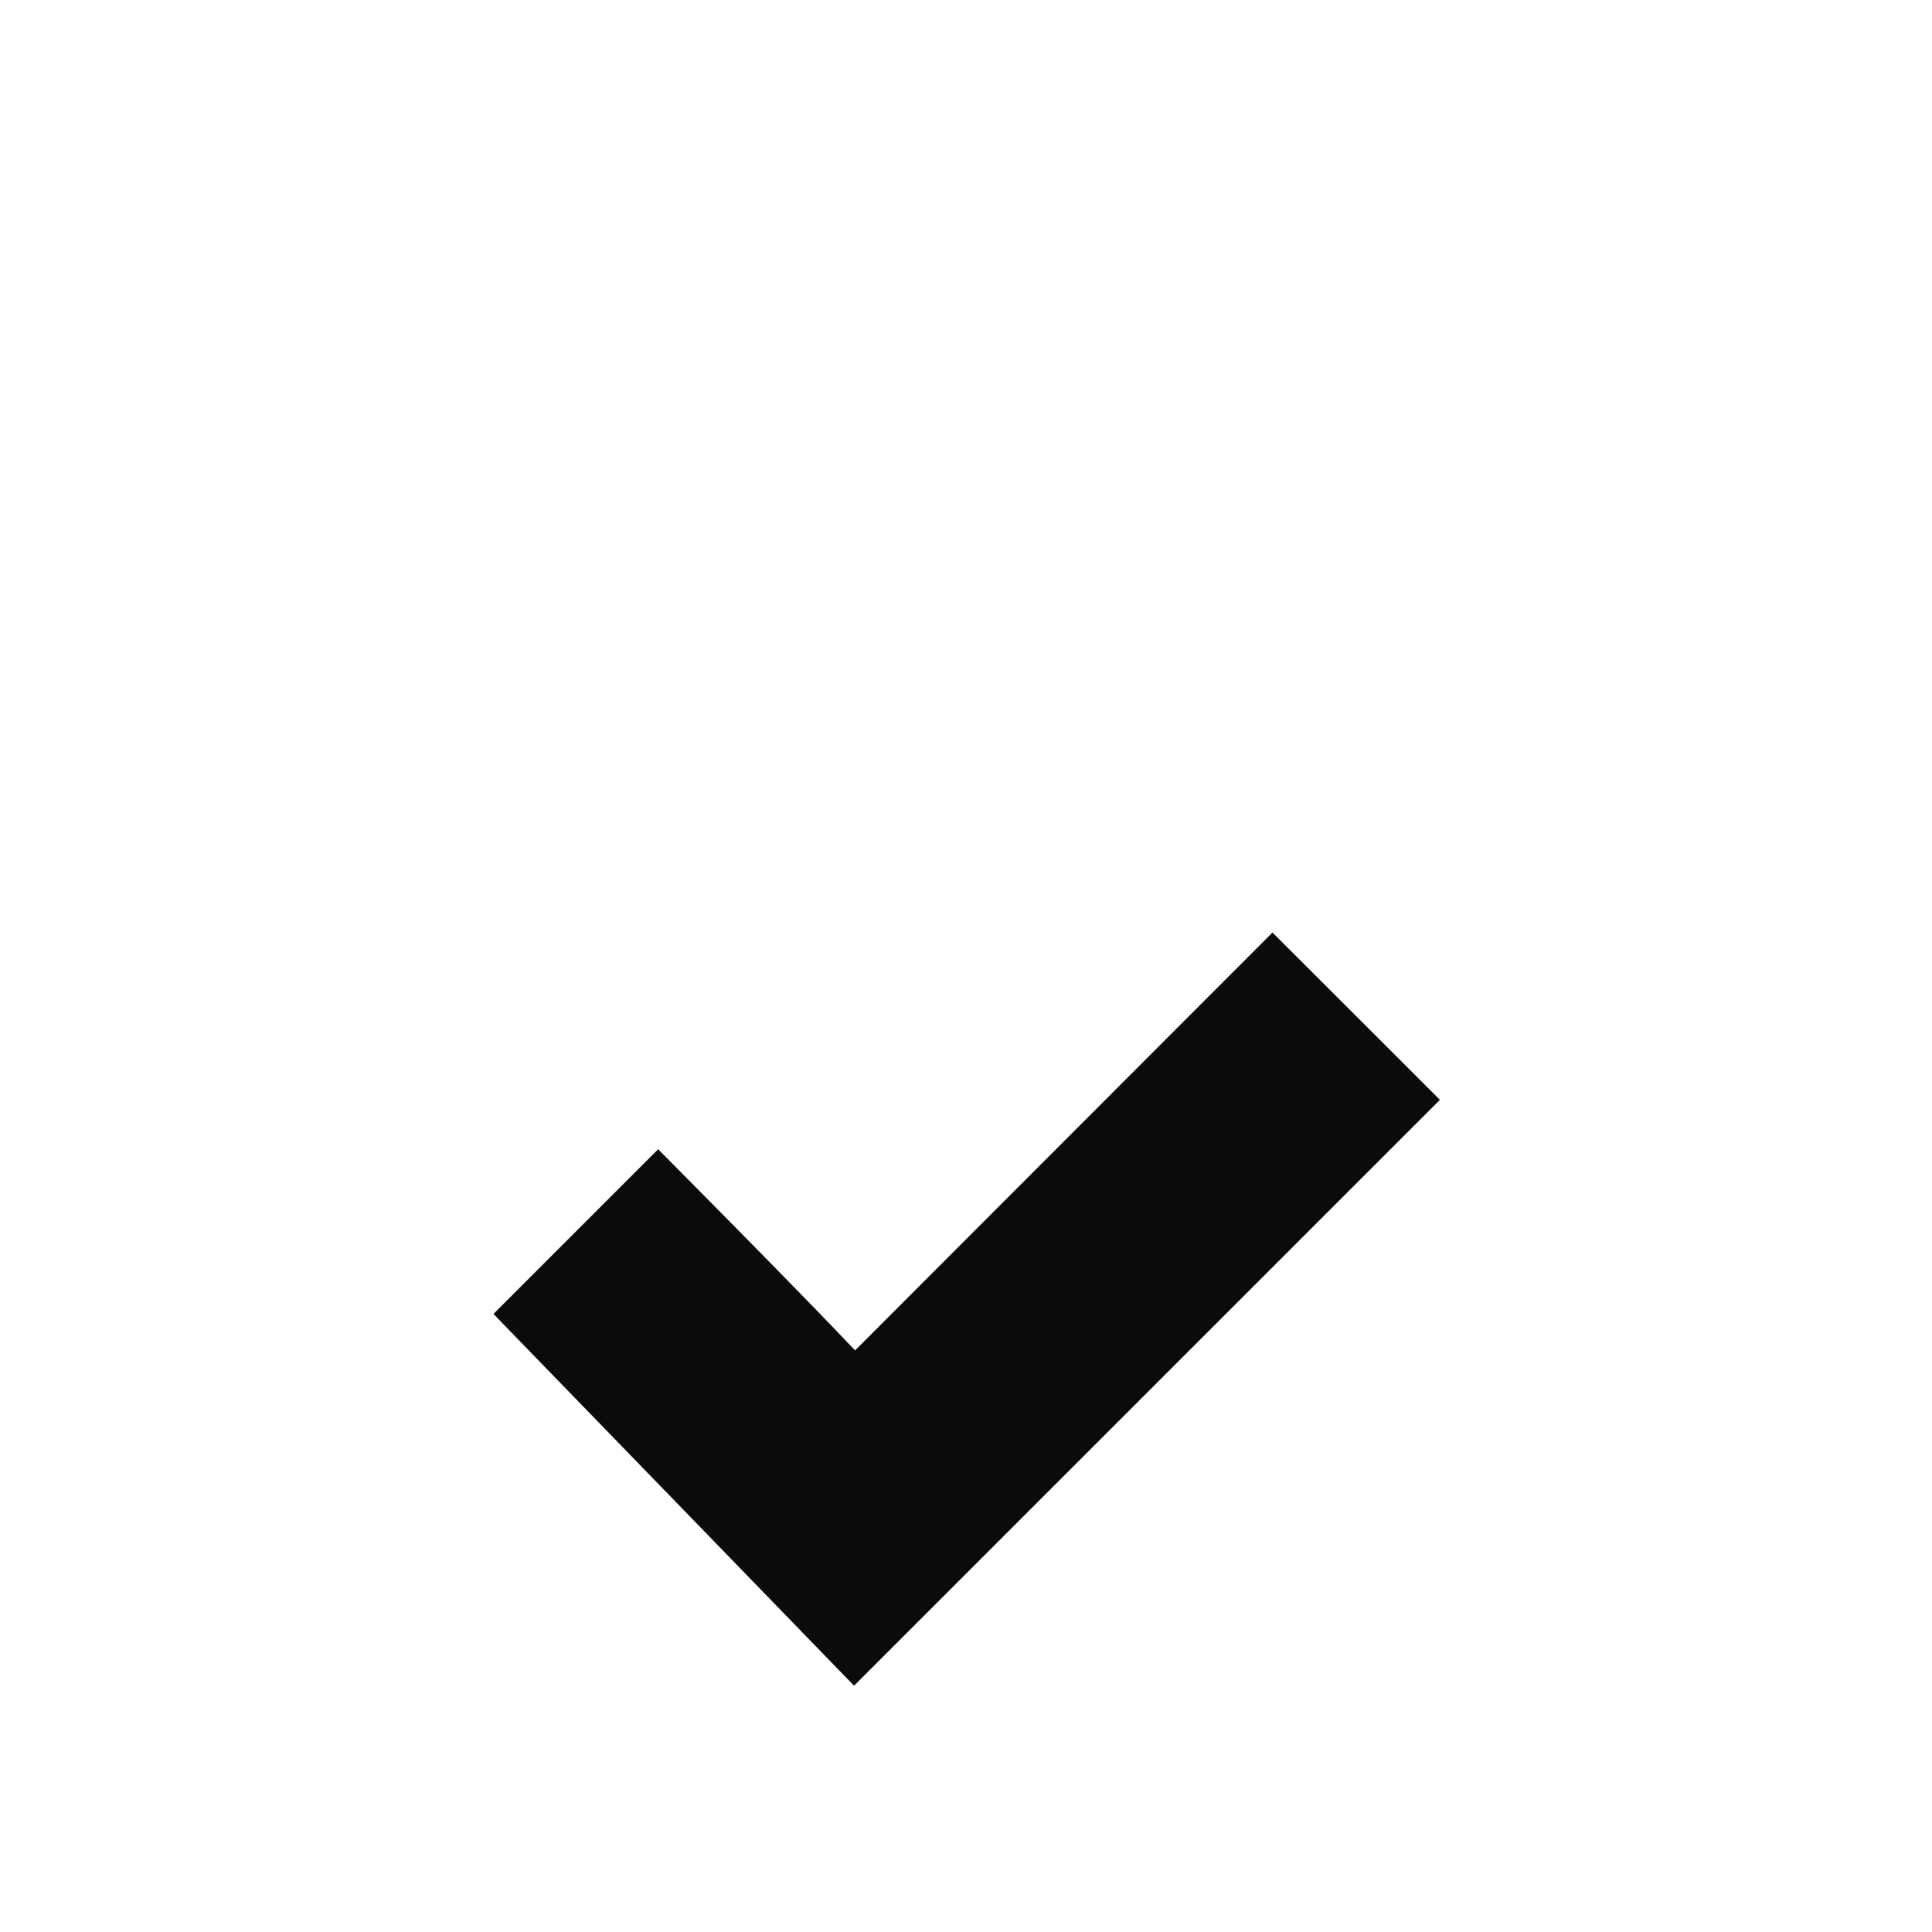
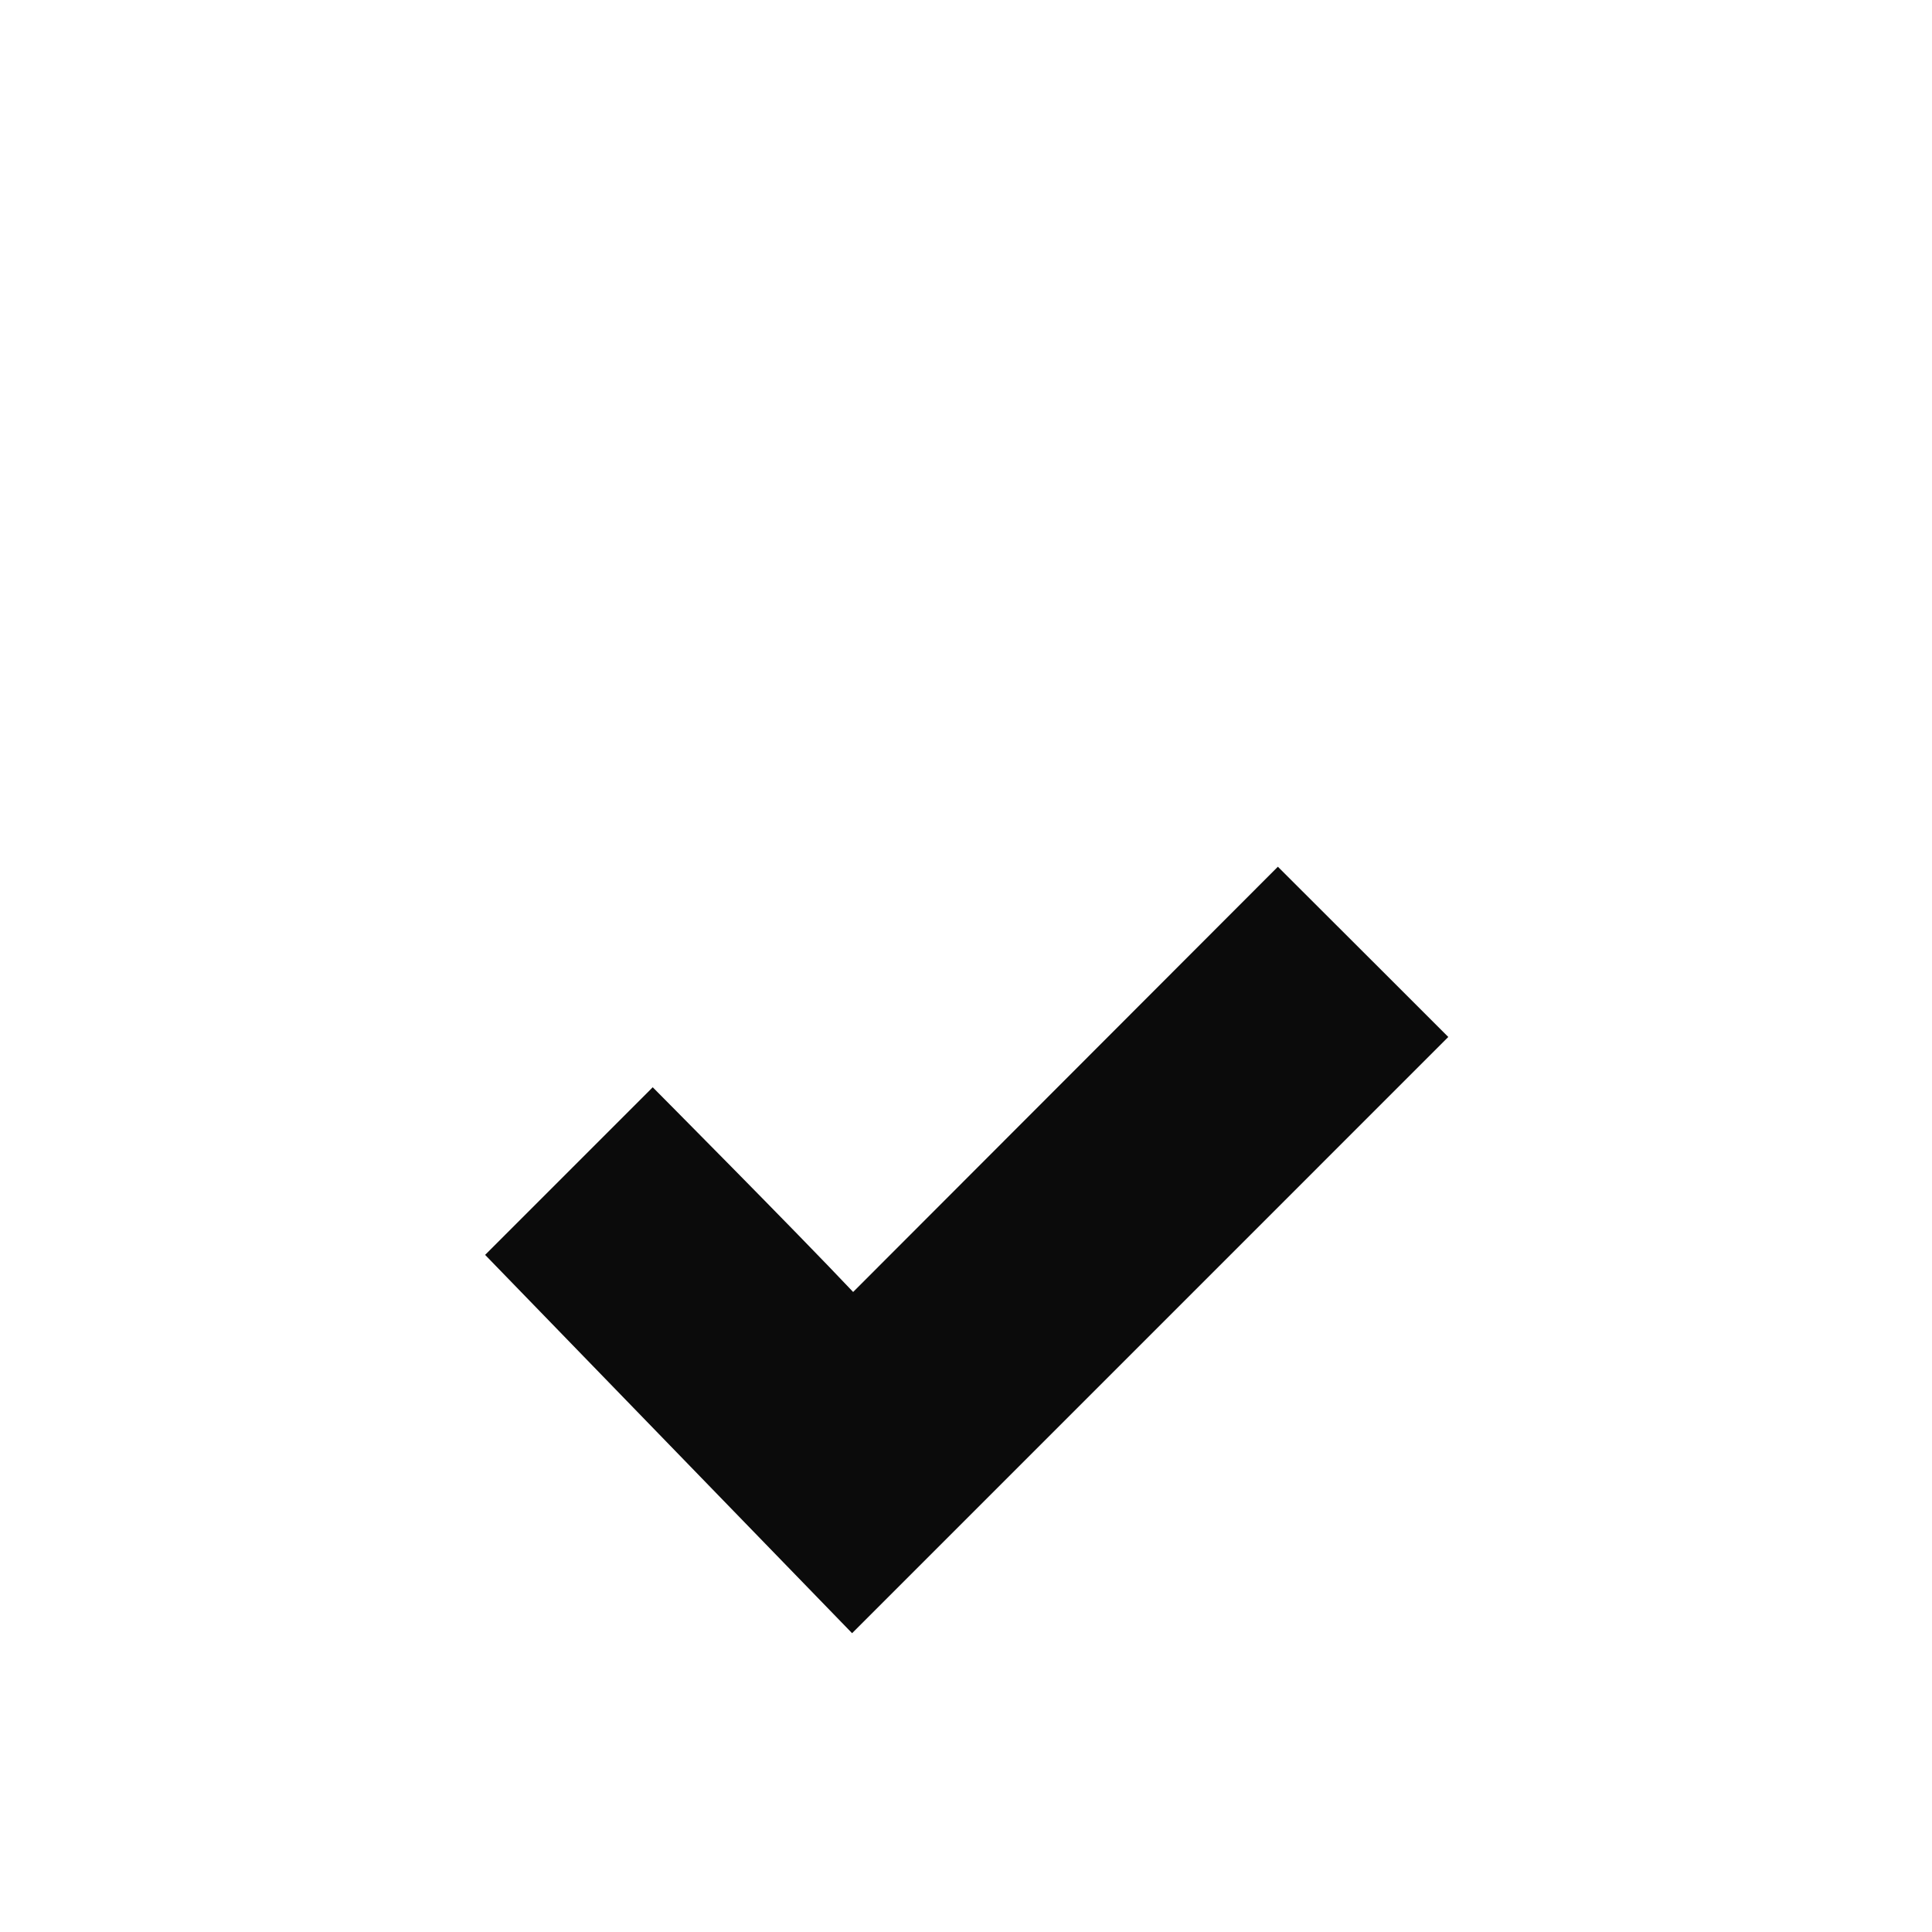
<svg xmlns="http://www.w3.org/2000/svg" version="1.1" id="Layer_1" x="0px" y="0px" width="1000px" height="1000px" viewBox="0 0 1000 1000" enable-background="new 0 0 1000 1000" xml:space="preserve">
-   <path fill="#0B0B0B" d="M442.597,698.967c-28.893-30.629-101.938-104.123-101.938-104.123l-85.249,85.253L442.059,872.52  l303.249-303.25c0,0-61.559-61.562-86.683-86.596C639.658,501.605,481.845,659.696,442.597,698.967z" />
+   <path fill="#0B0B0B" d="M661.423,448.617c-19.3,19.267-179.898,180.145-219.839,220.108  c-29.402-31.169-103.735-105.96-103.735-105.96l-86.753,86.757l189.941,195.817l308.598-308.6  C749.635,536.739,686.99,474.092,661.423,448.617z" />
</svg>
